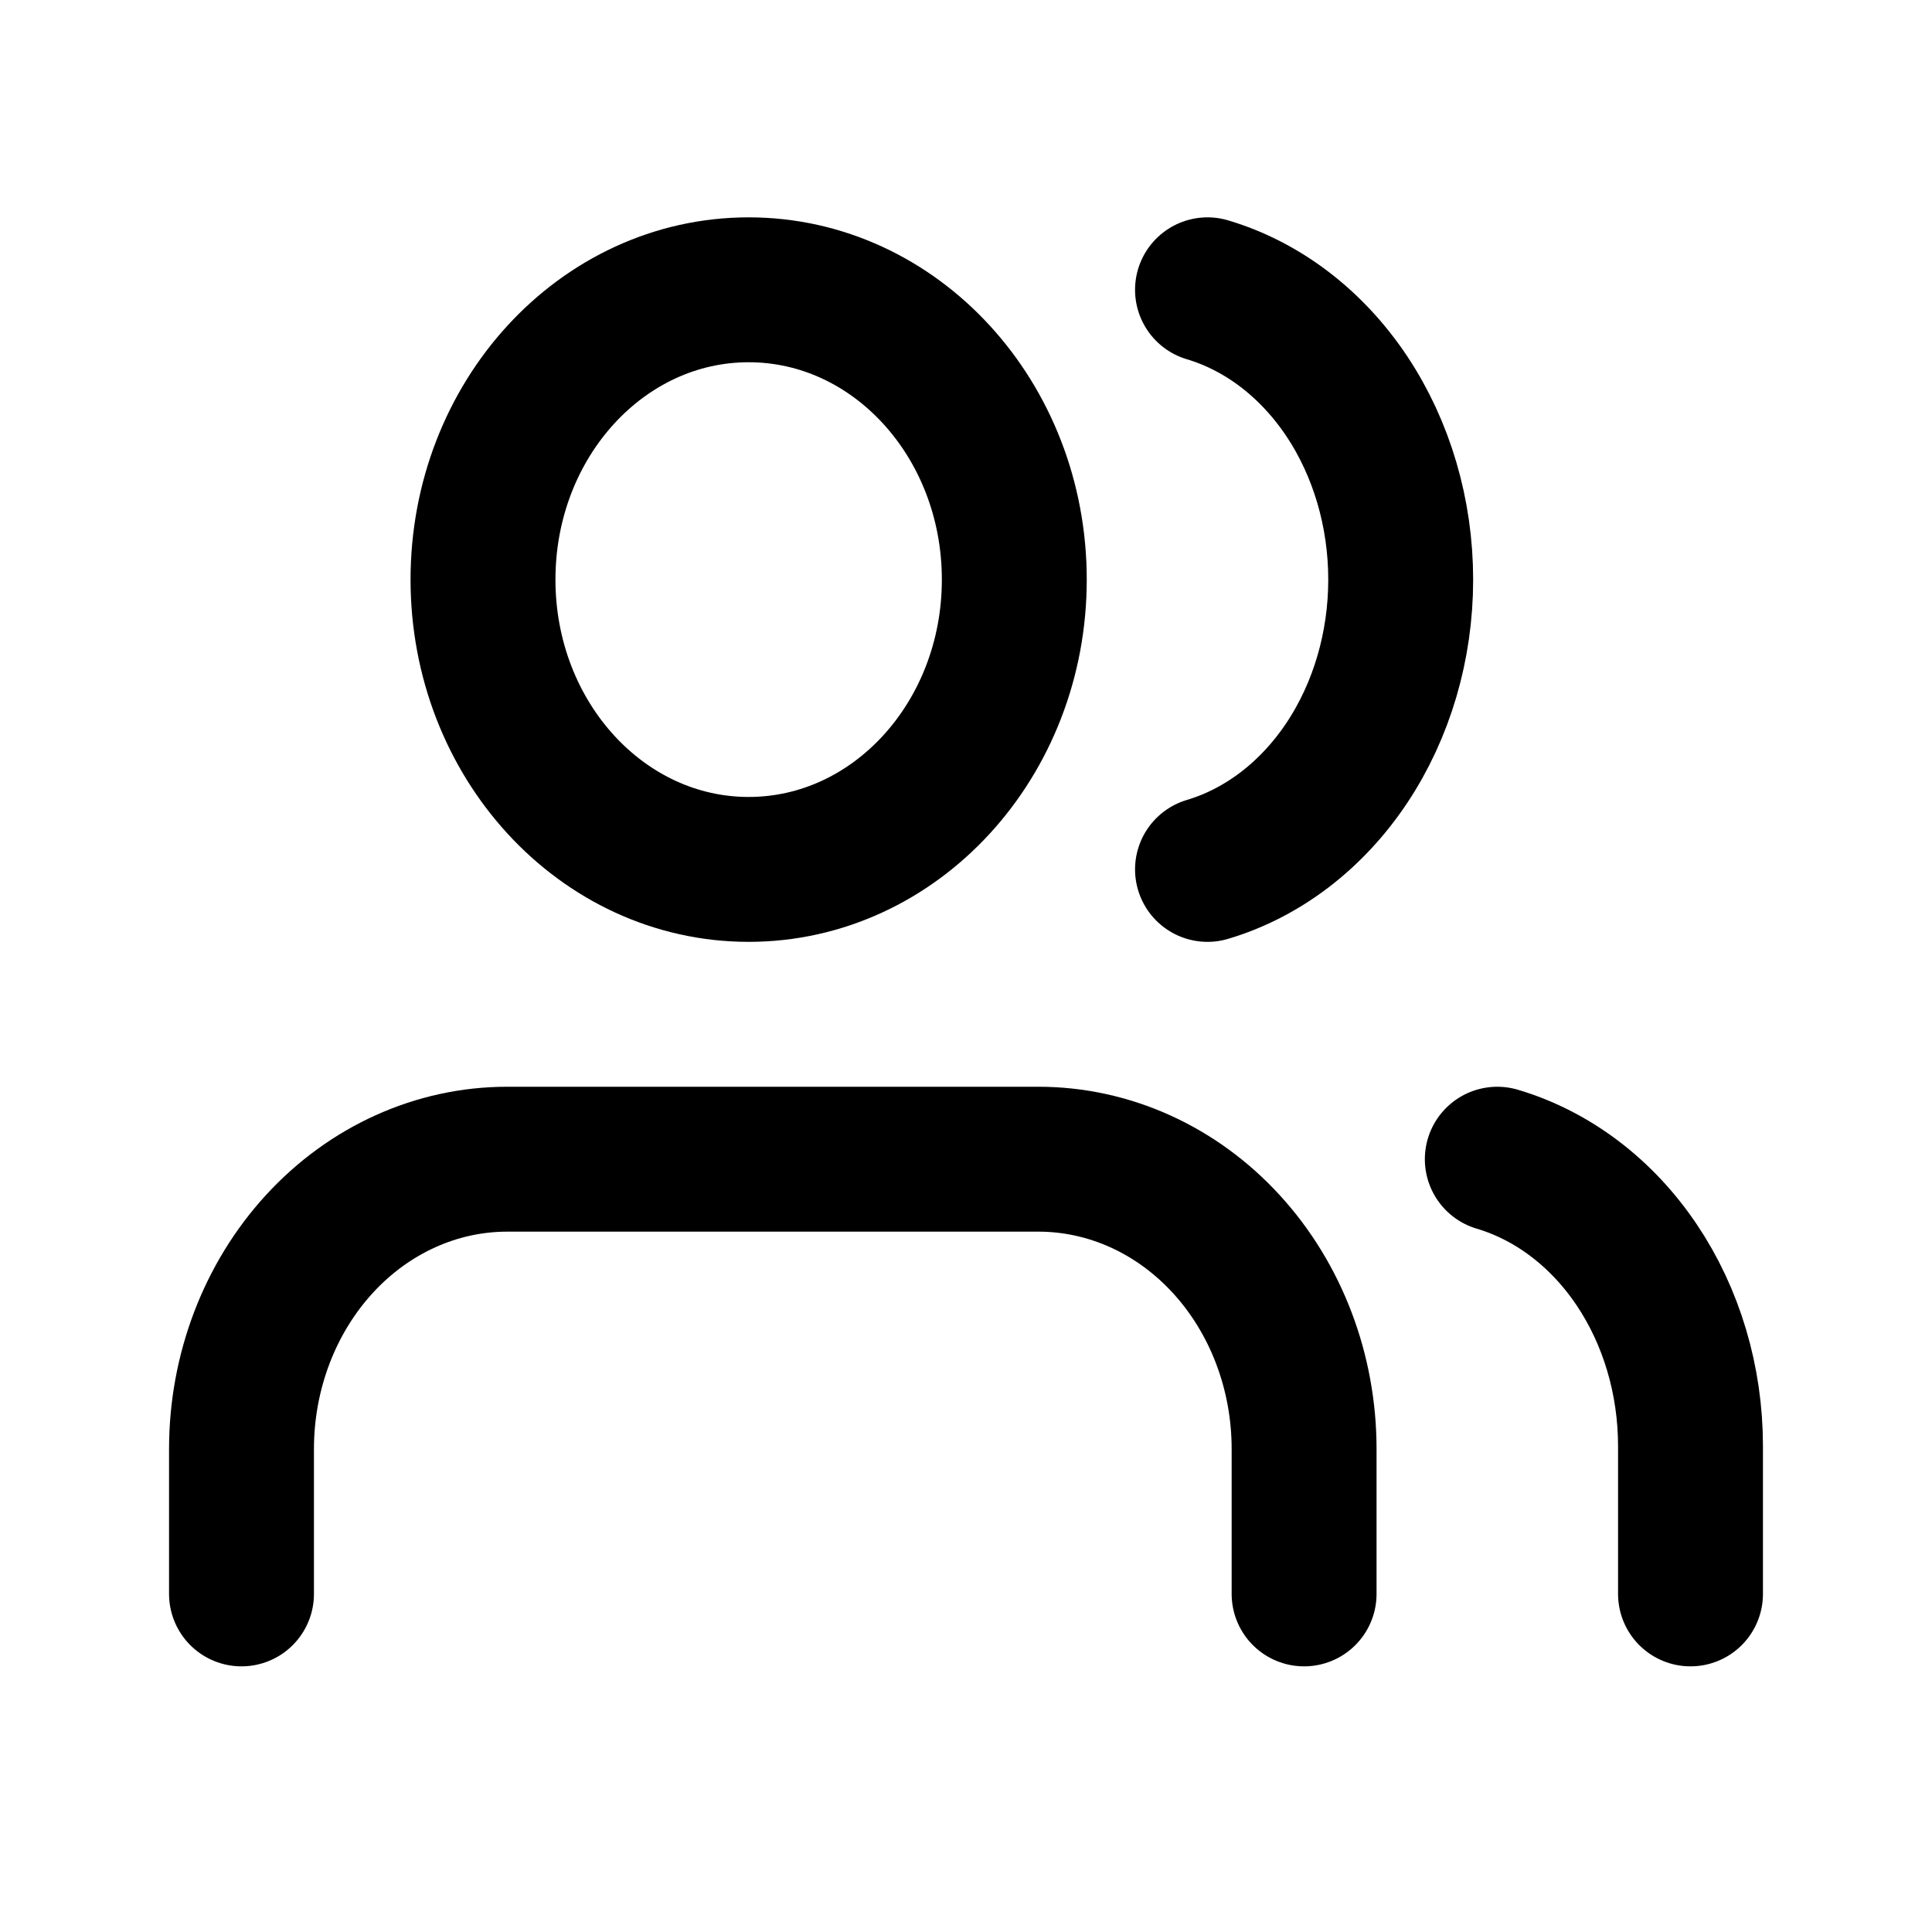
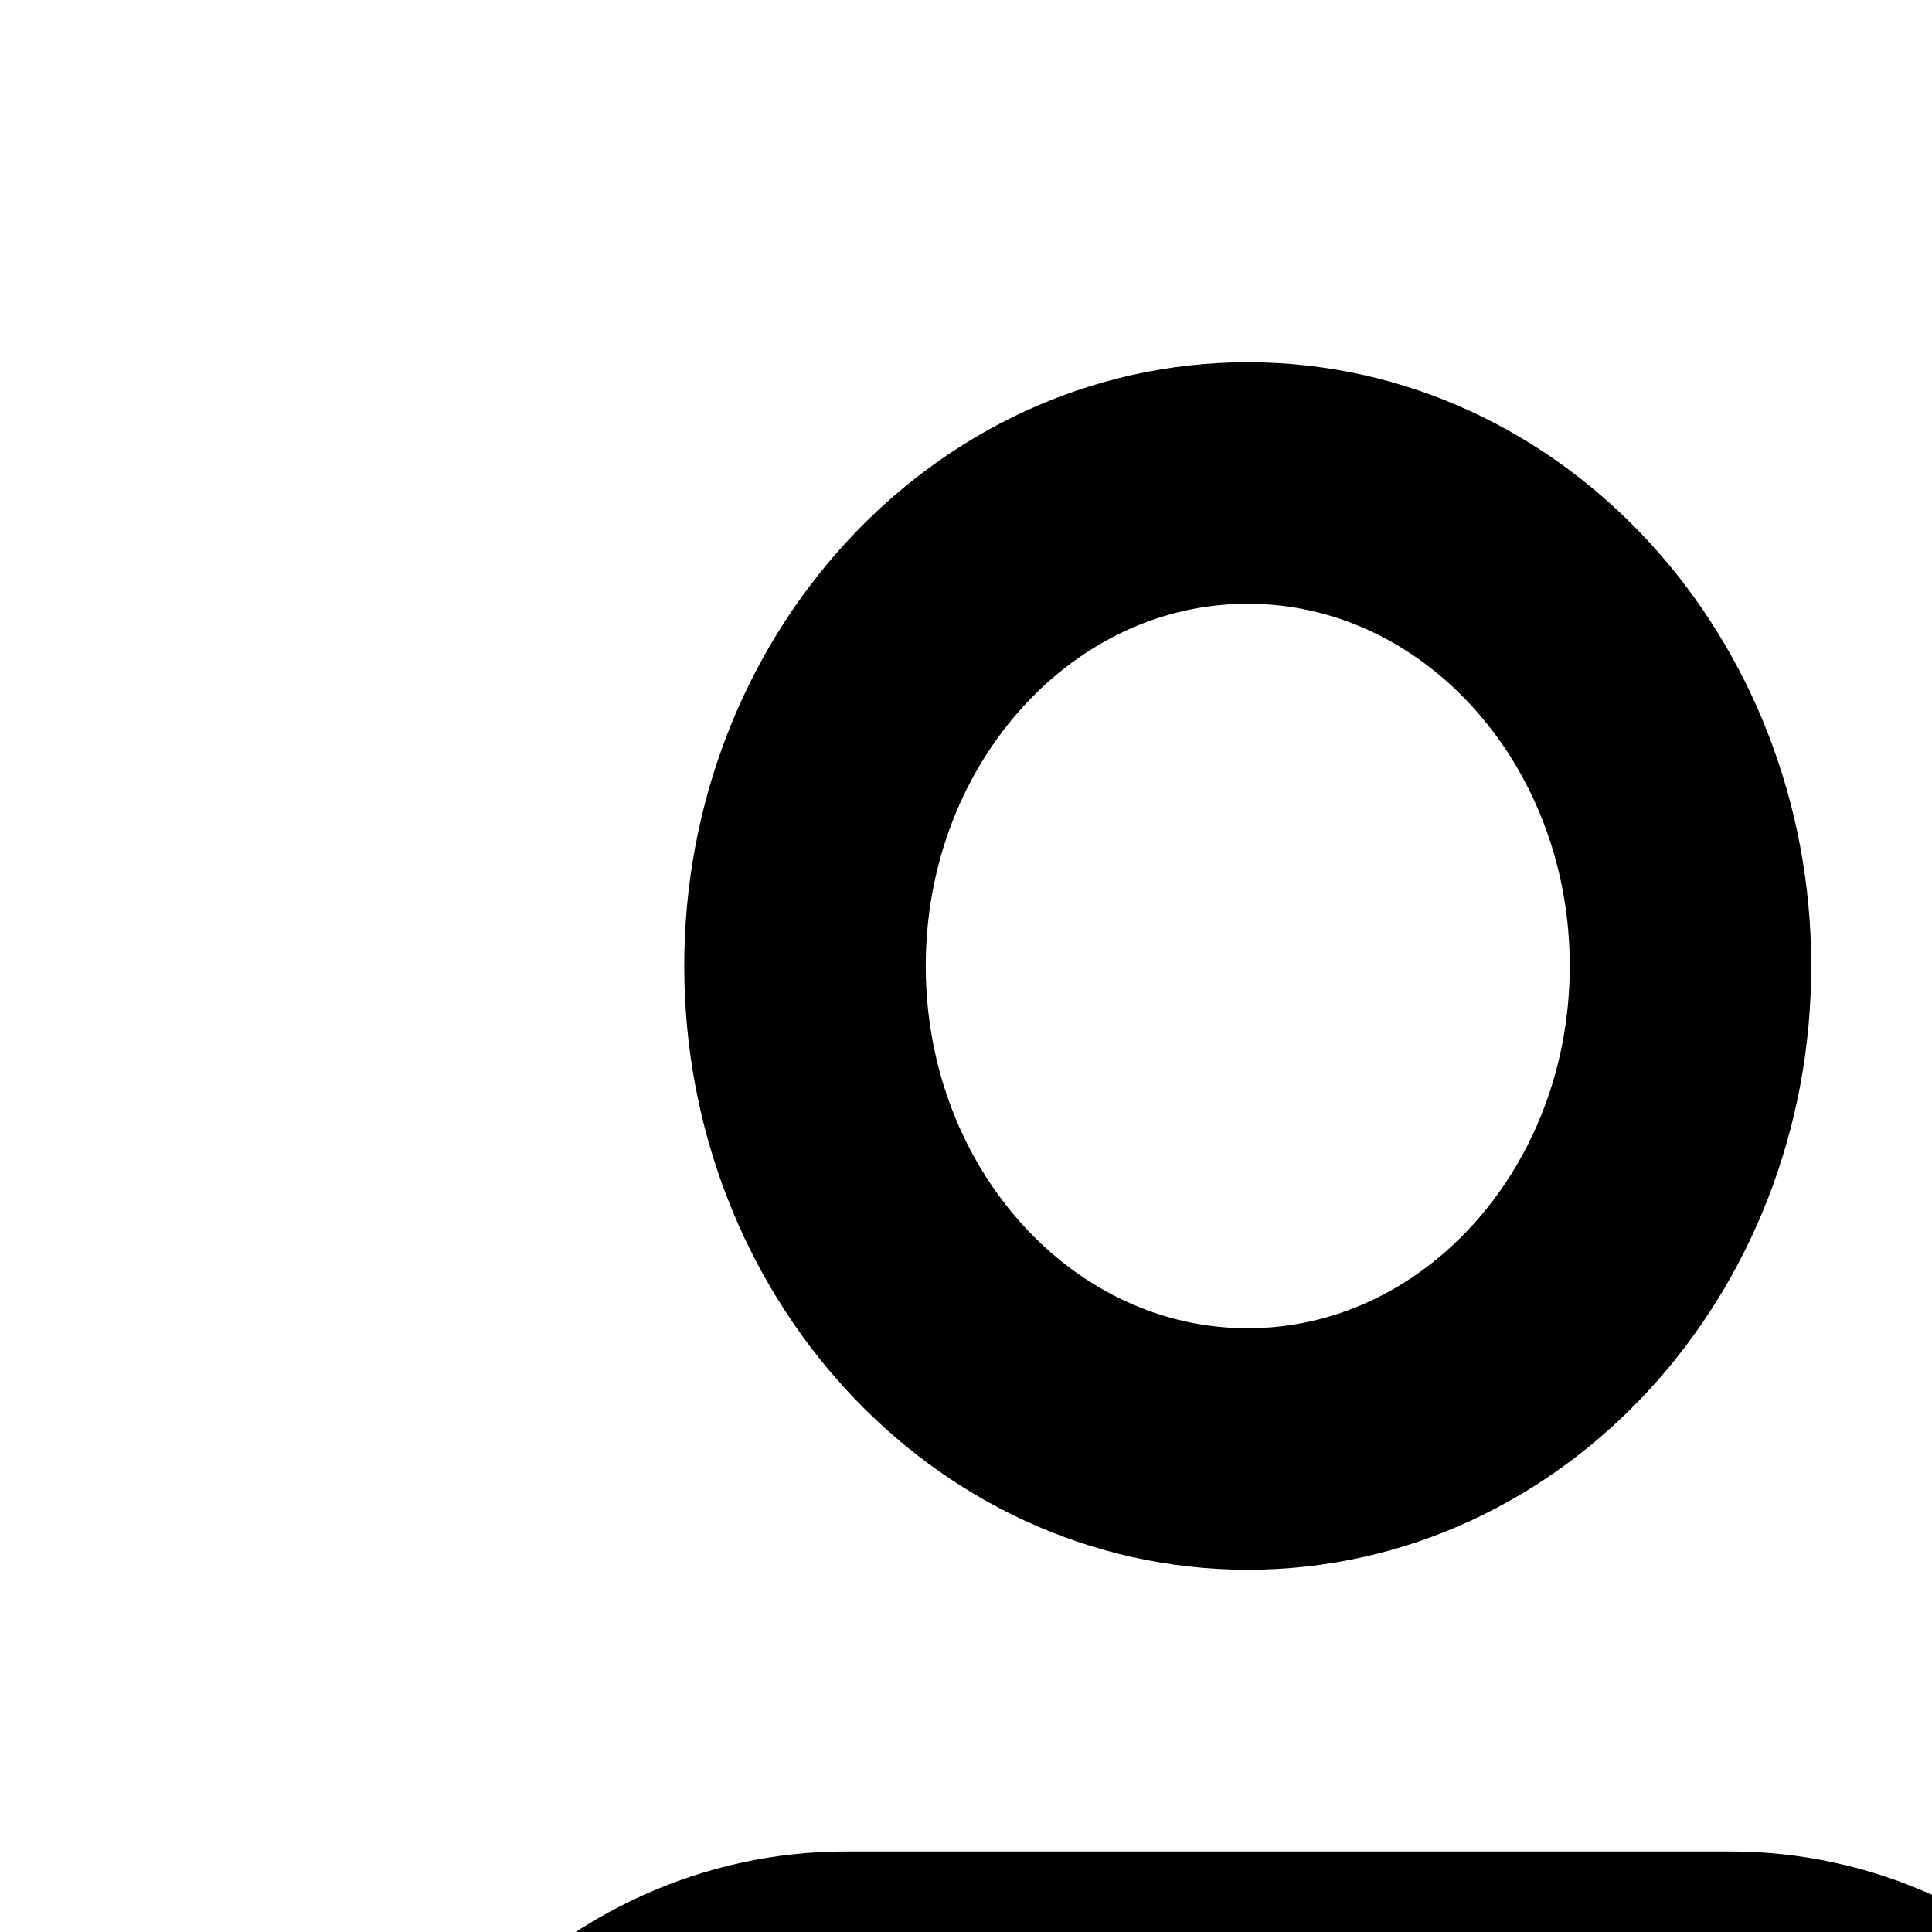
- <svg xmlns="http://www.w3.org/2000/svg" width="40" height="40" viewBox="0 0 40 40" fill="none">
-   <path d="M27 33V30C27 28.409 26.421 26.883 25.389 25.757C24.358 24.632 22.959 24 21.5 24H10.5C9.041 24 7.642 24.632 6.611 25.757C5.579 26.883 5 28.409 5 30V33" stroke="black" stroke-width="3" stroke-linecap="round" stroke-linejoin="round" />
+ <svg xmlns="http://www.w3.org/2000/svg" width="24" height="24" viewBox="0 0 24 24" fill="none">
+   <path d="M27 33V30C27 28.409 26.421 26.883 25.389 25.757C24.358 24.632 22.959 24 21.5 24H10.5C9.041 24 7.642 24.632 6.611 25.757C5.579 26.883 5 28.409 5 30V33" stroke="black" stroke-width="2" stroke-linecap="round" stroke-linejoin="round" />
  <path d="M15.5 18C18.538 18 21 15.314 21 12C21 8.686 18.538 6 15.5 6C12.462 6 10 8.686 10 12C10 15.314 12.462 18 15.5 18Z" stroke="black" stroke-width="3" stroke-linecap="round" stroke-linejoin="round" />
-   <path d="M35 33V29.934C34.999 28.575 34.606 27.255 33.882 26.181C33.158 25.107 32.144 24.34 31 24" stroke="black" stroke-width="3" stroke-linecap="round" stroke-linejoin="round" />
-   <path d="M25 6C26.144 6.341 27.158 7.116 27.883 8.202C28.607 9.289 29 10.625 29 12C29 13.375 28.607 14.711 27.883 15.798C27.158 16.884 26.144 17.659 25 18" stroke="black" stroke-width="3" stroke-linecap="round" stroke-linejoin="round" />
+   <path d="M35 33V29.934C34.999 28.575 34.606 27.255 33.882 26.181C33.158 25.107 32.144 24.34 31 24" stroke="black" stroke-width="2" stroke-linecap="round" stroke-linejoin="round" />
+   <path d="M25 6C26.144 6.341 27.158 7.116 27.883 8.202C28.607 9.289 29 10.625 29 12C29 13.375 28.607 14.711 27.883 15.798C27.158 16.884 26.144 17.659 25 18" stroke="black" stroke-width="2" stroke-linecap="round" stroke-linejoin="round" />
</svg>
